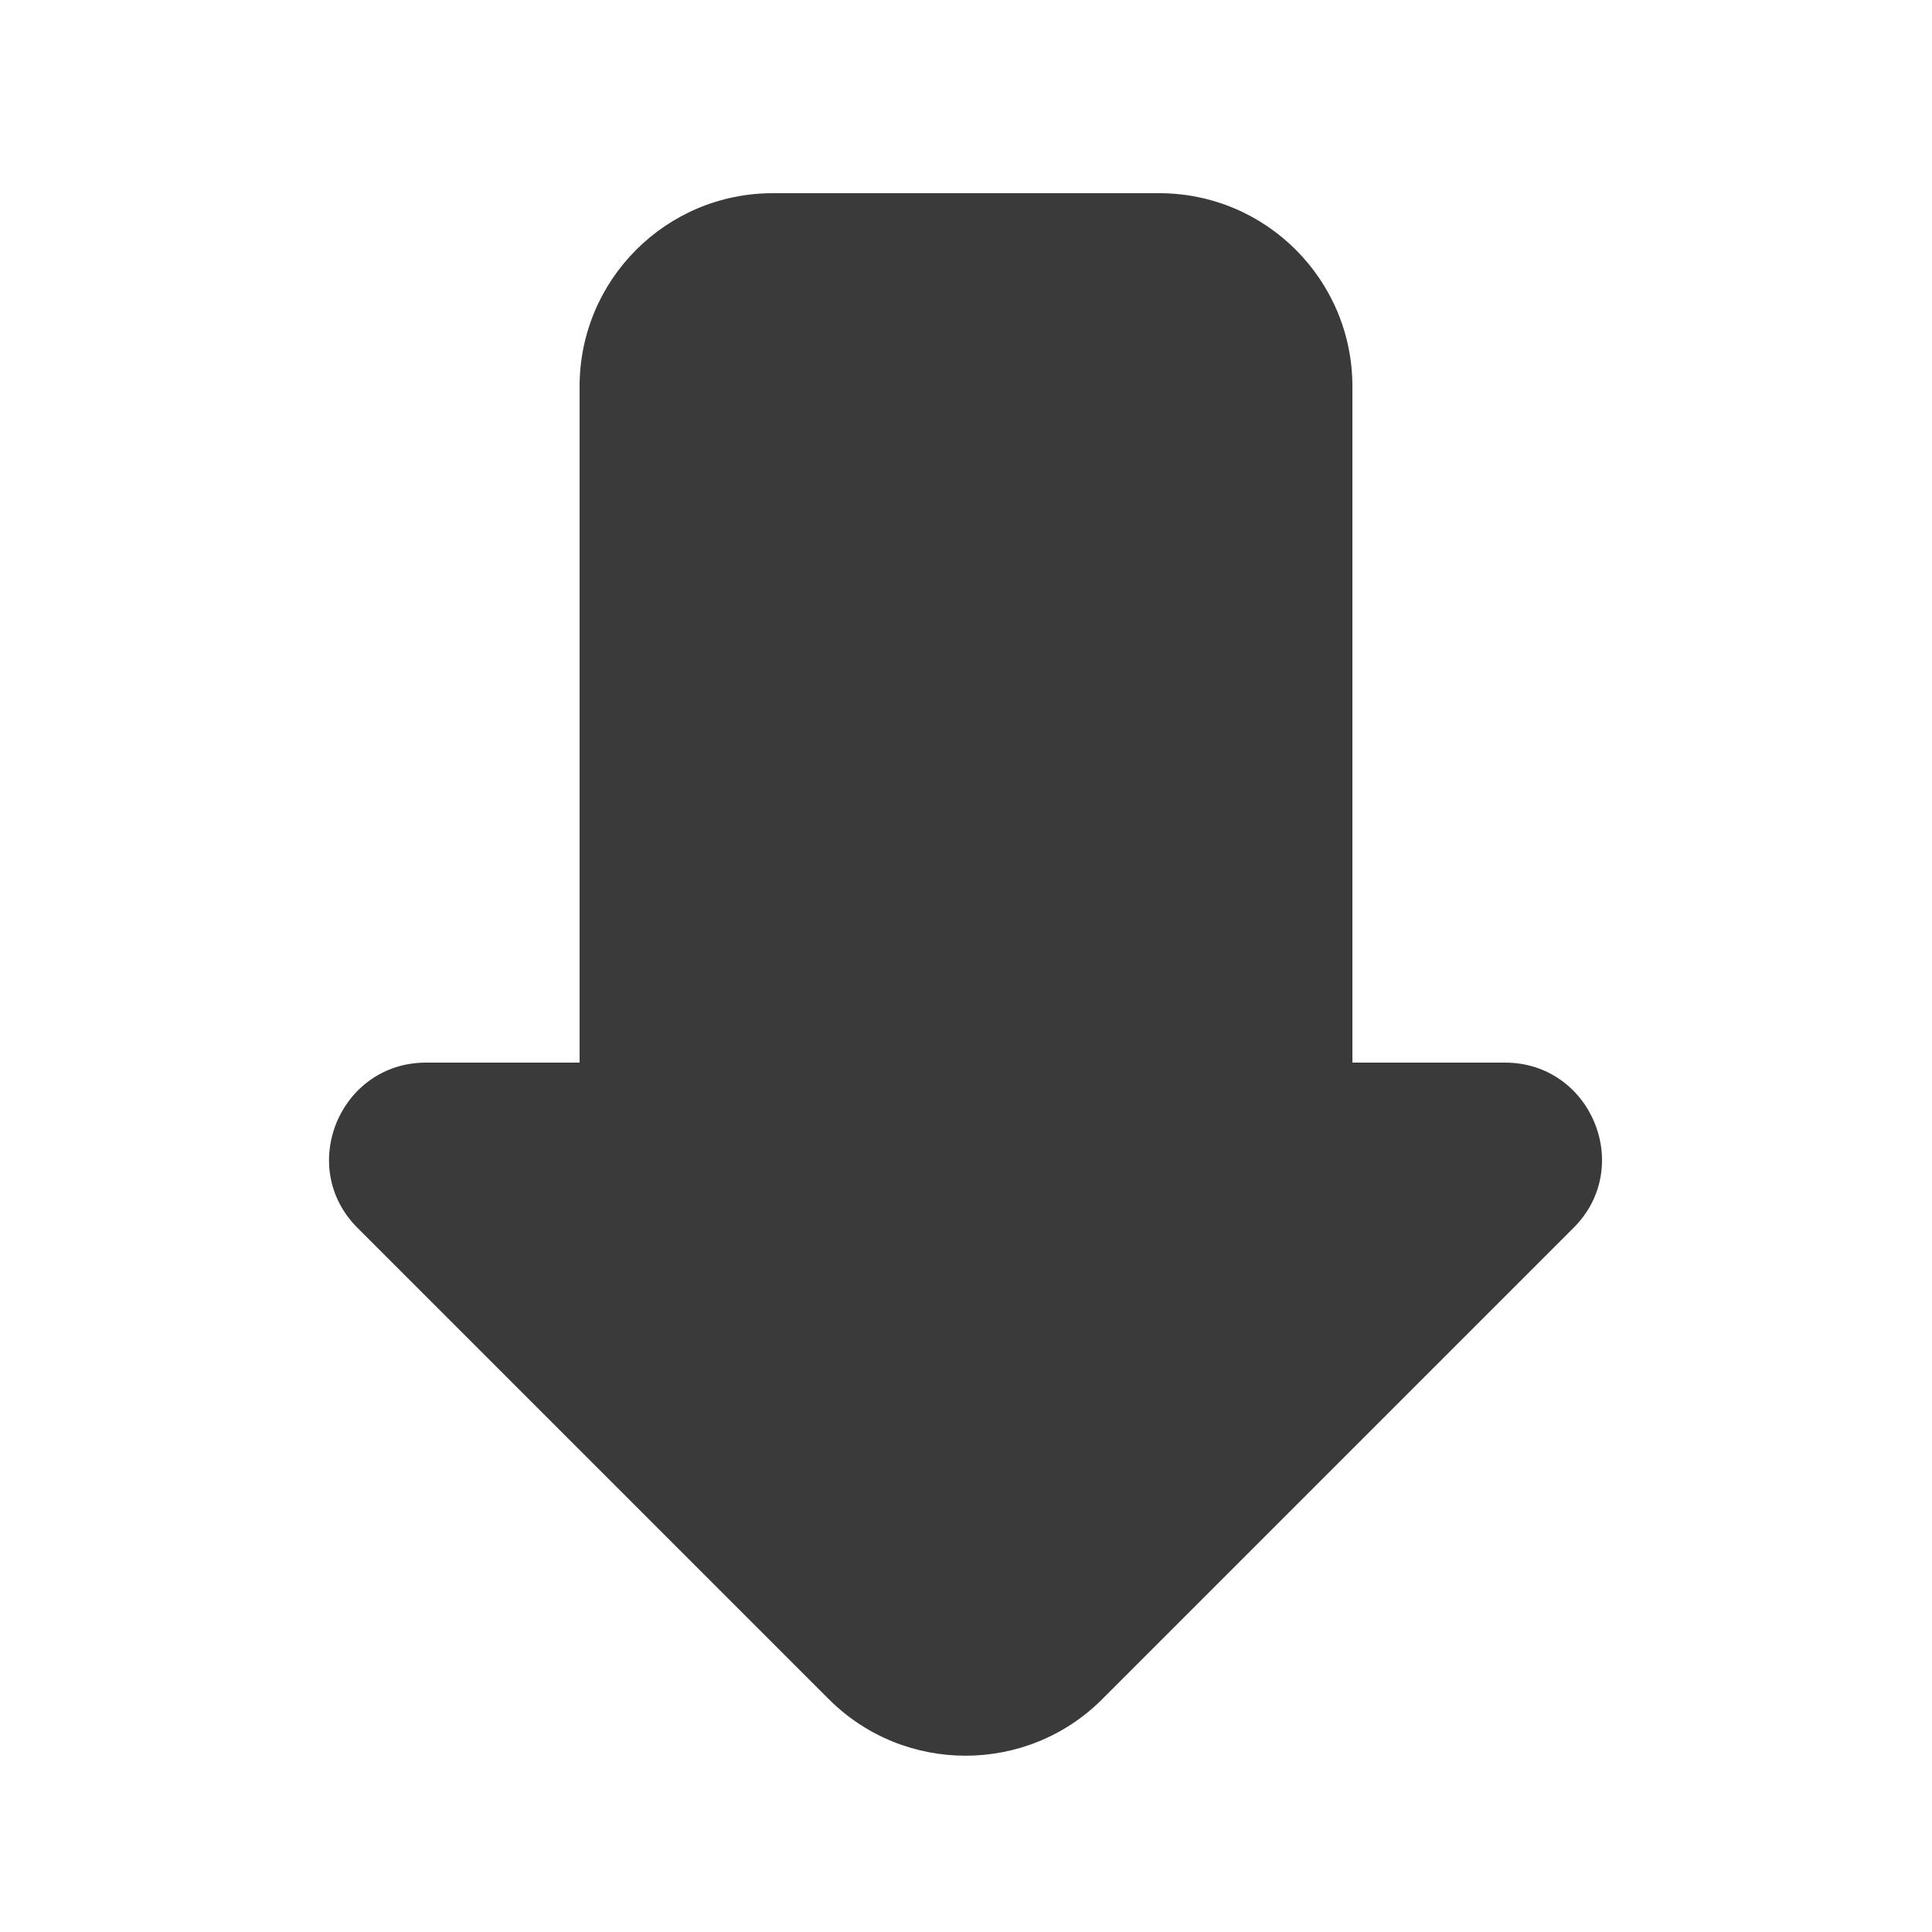
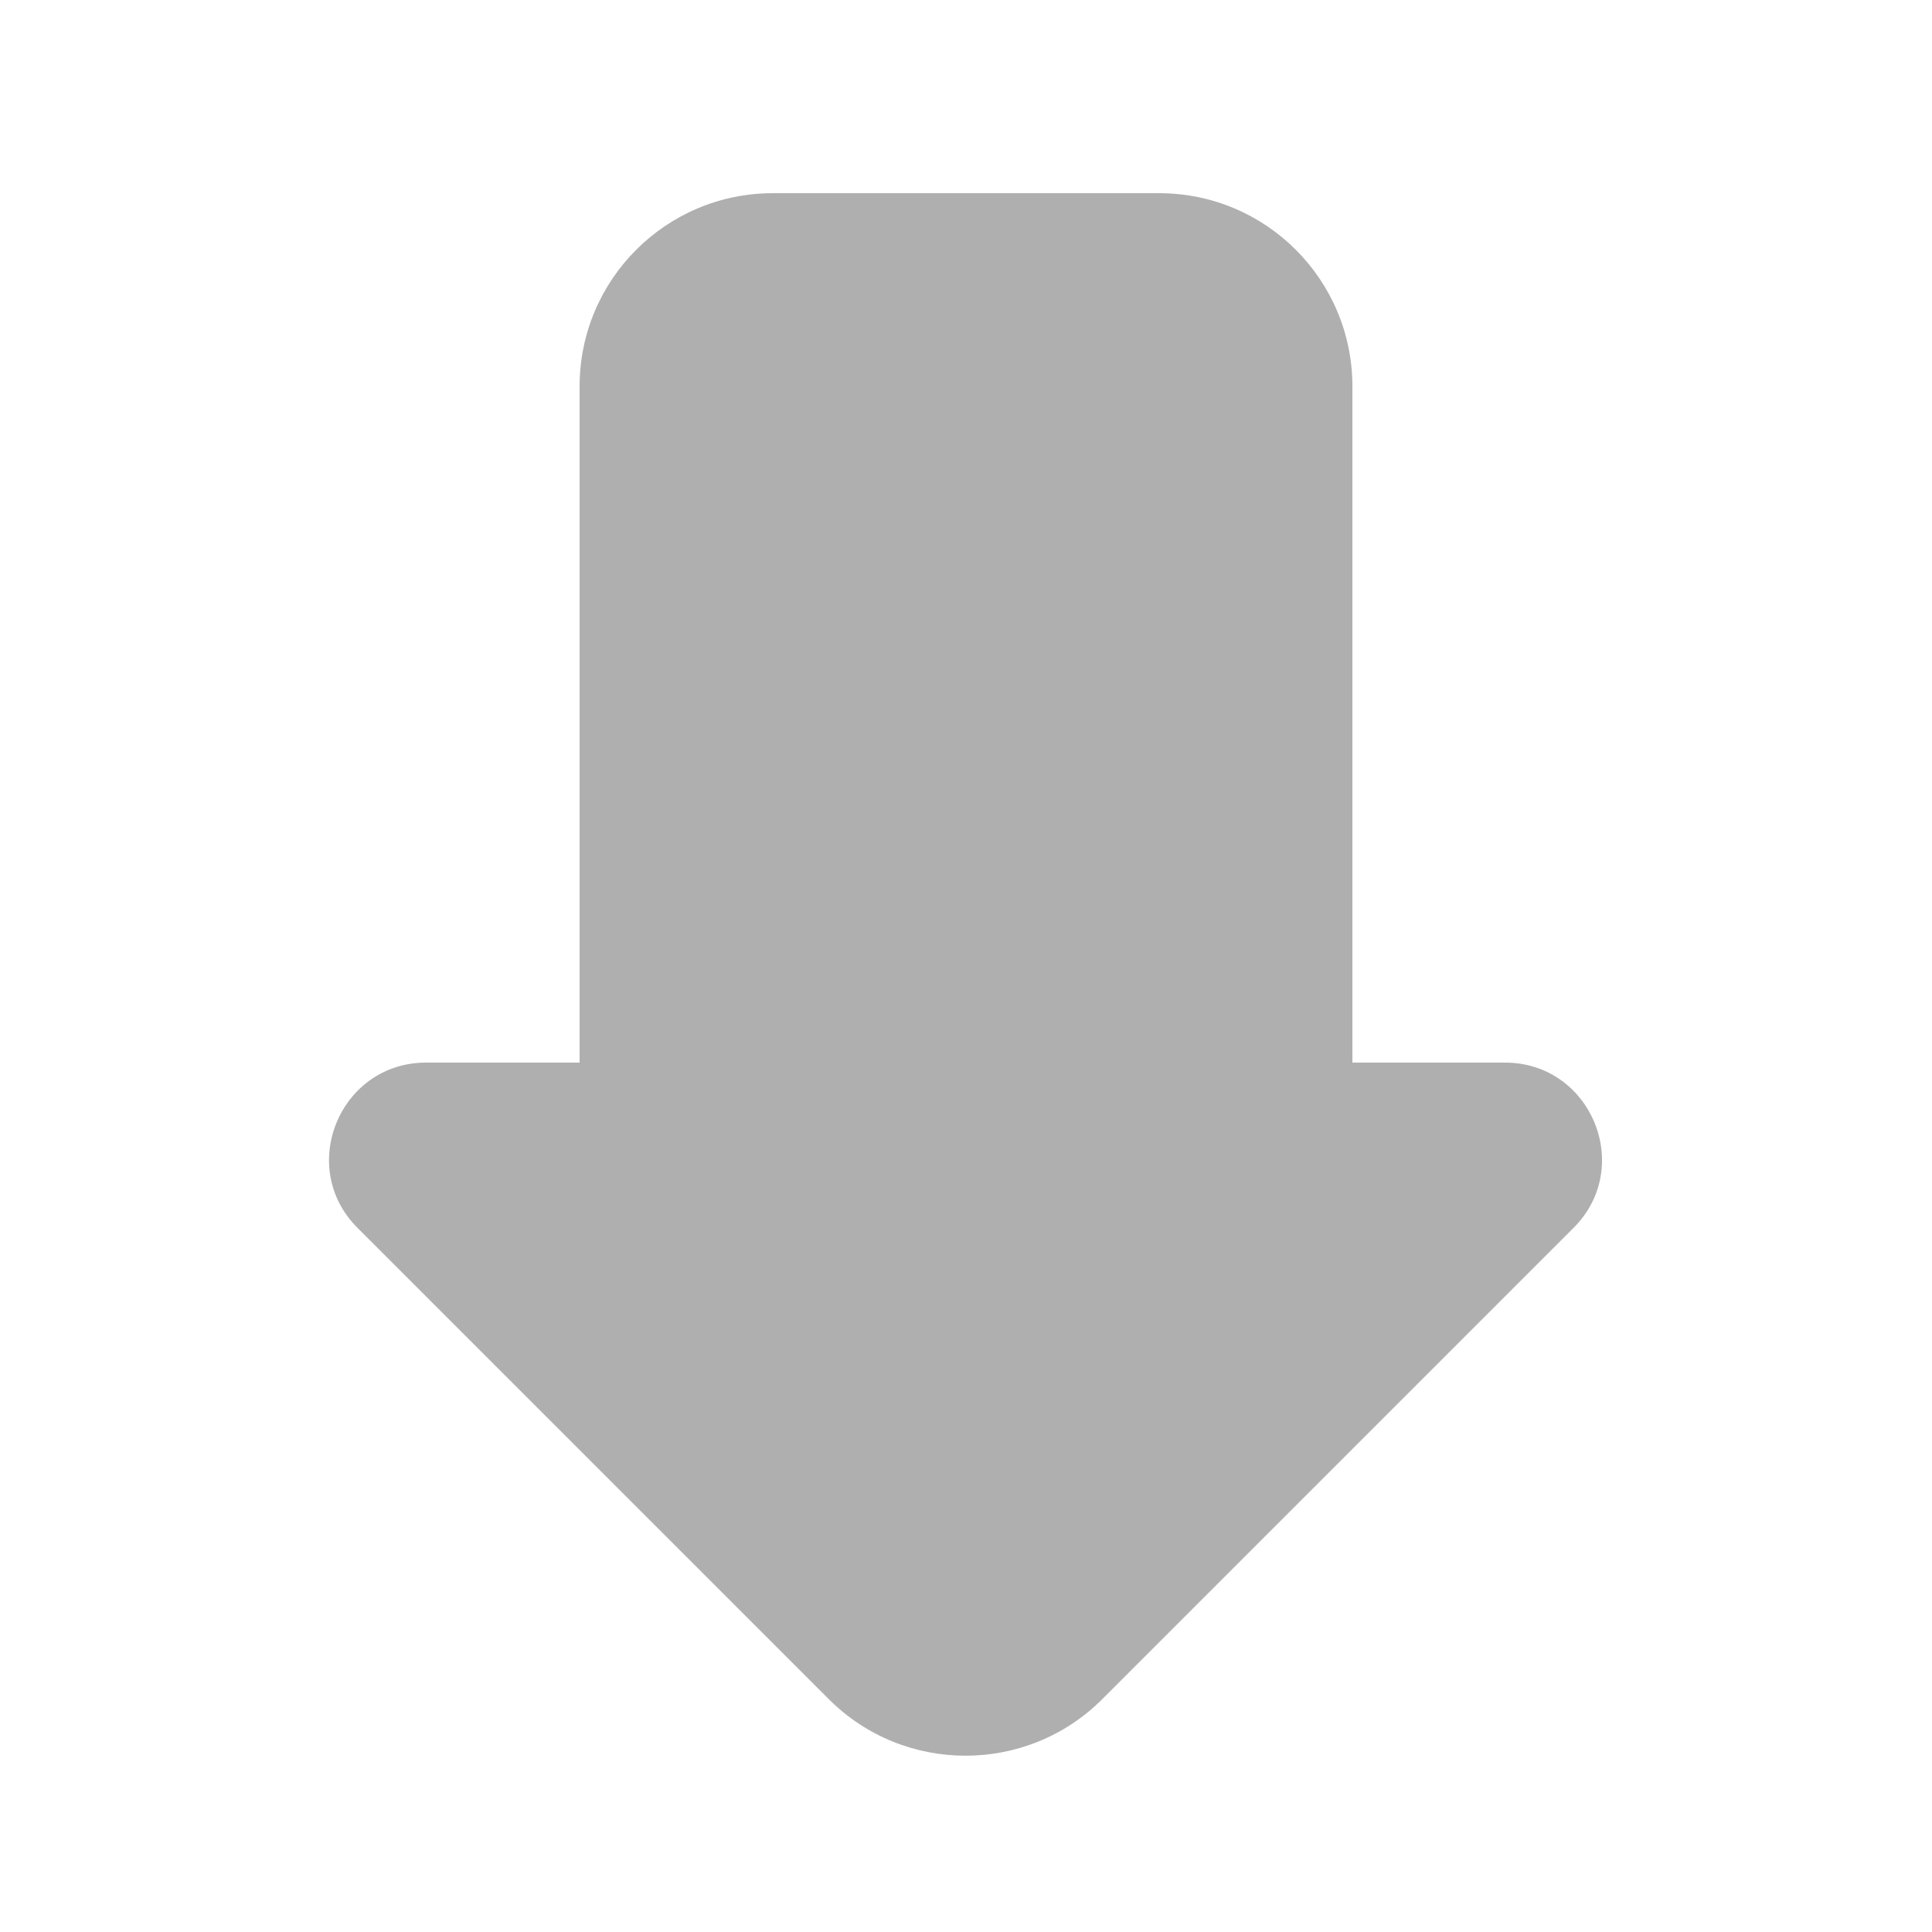
<svg xmlns="http://www.w3.org/2000/svg" id="_레이어_1" data-name="레이어 1" viewBox="0 0 20 20">
  <defs>
    <style>
      .cls-1 {
-         fill: #3a3a3a;
+         fill: #afafaf;
        stroke-width: 0px;
      }
    </style>
  </defs>
  <rect class="cls-1" x="6" y="2" width="8" height="11" rx="2" ry="2" />
  <path class="cls-1" d="M11.41,17.59l4.88-4.88c.63-.63.18-1.71-.71-1.71H4.41c-.89,0-1.34,1.08-.71,1.71l4.88,4.88c.78.78,2.05.78,2.83,0Z" />
</svg>
